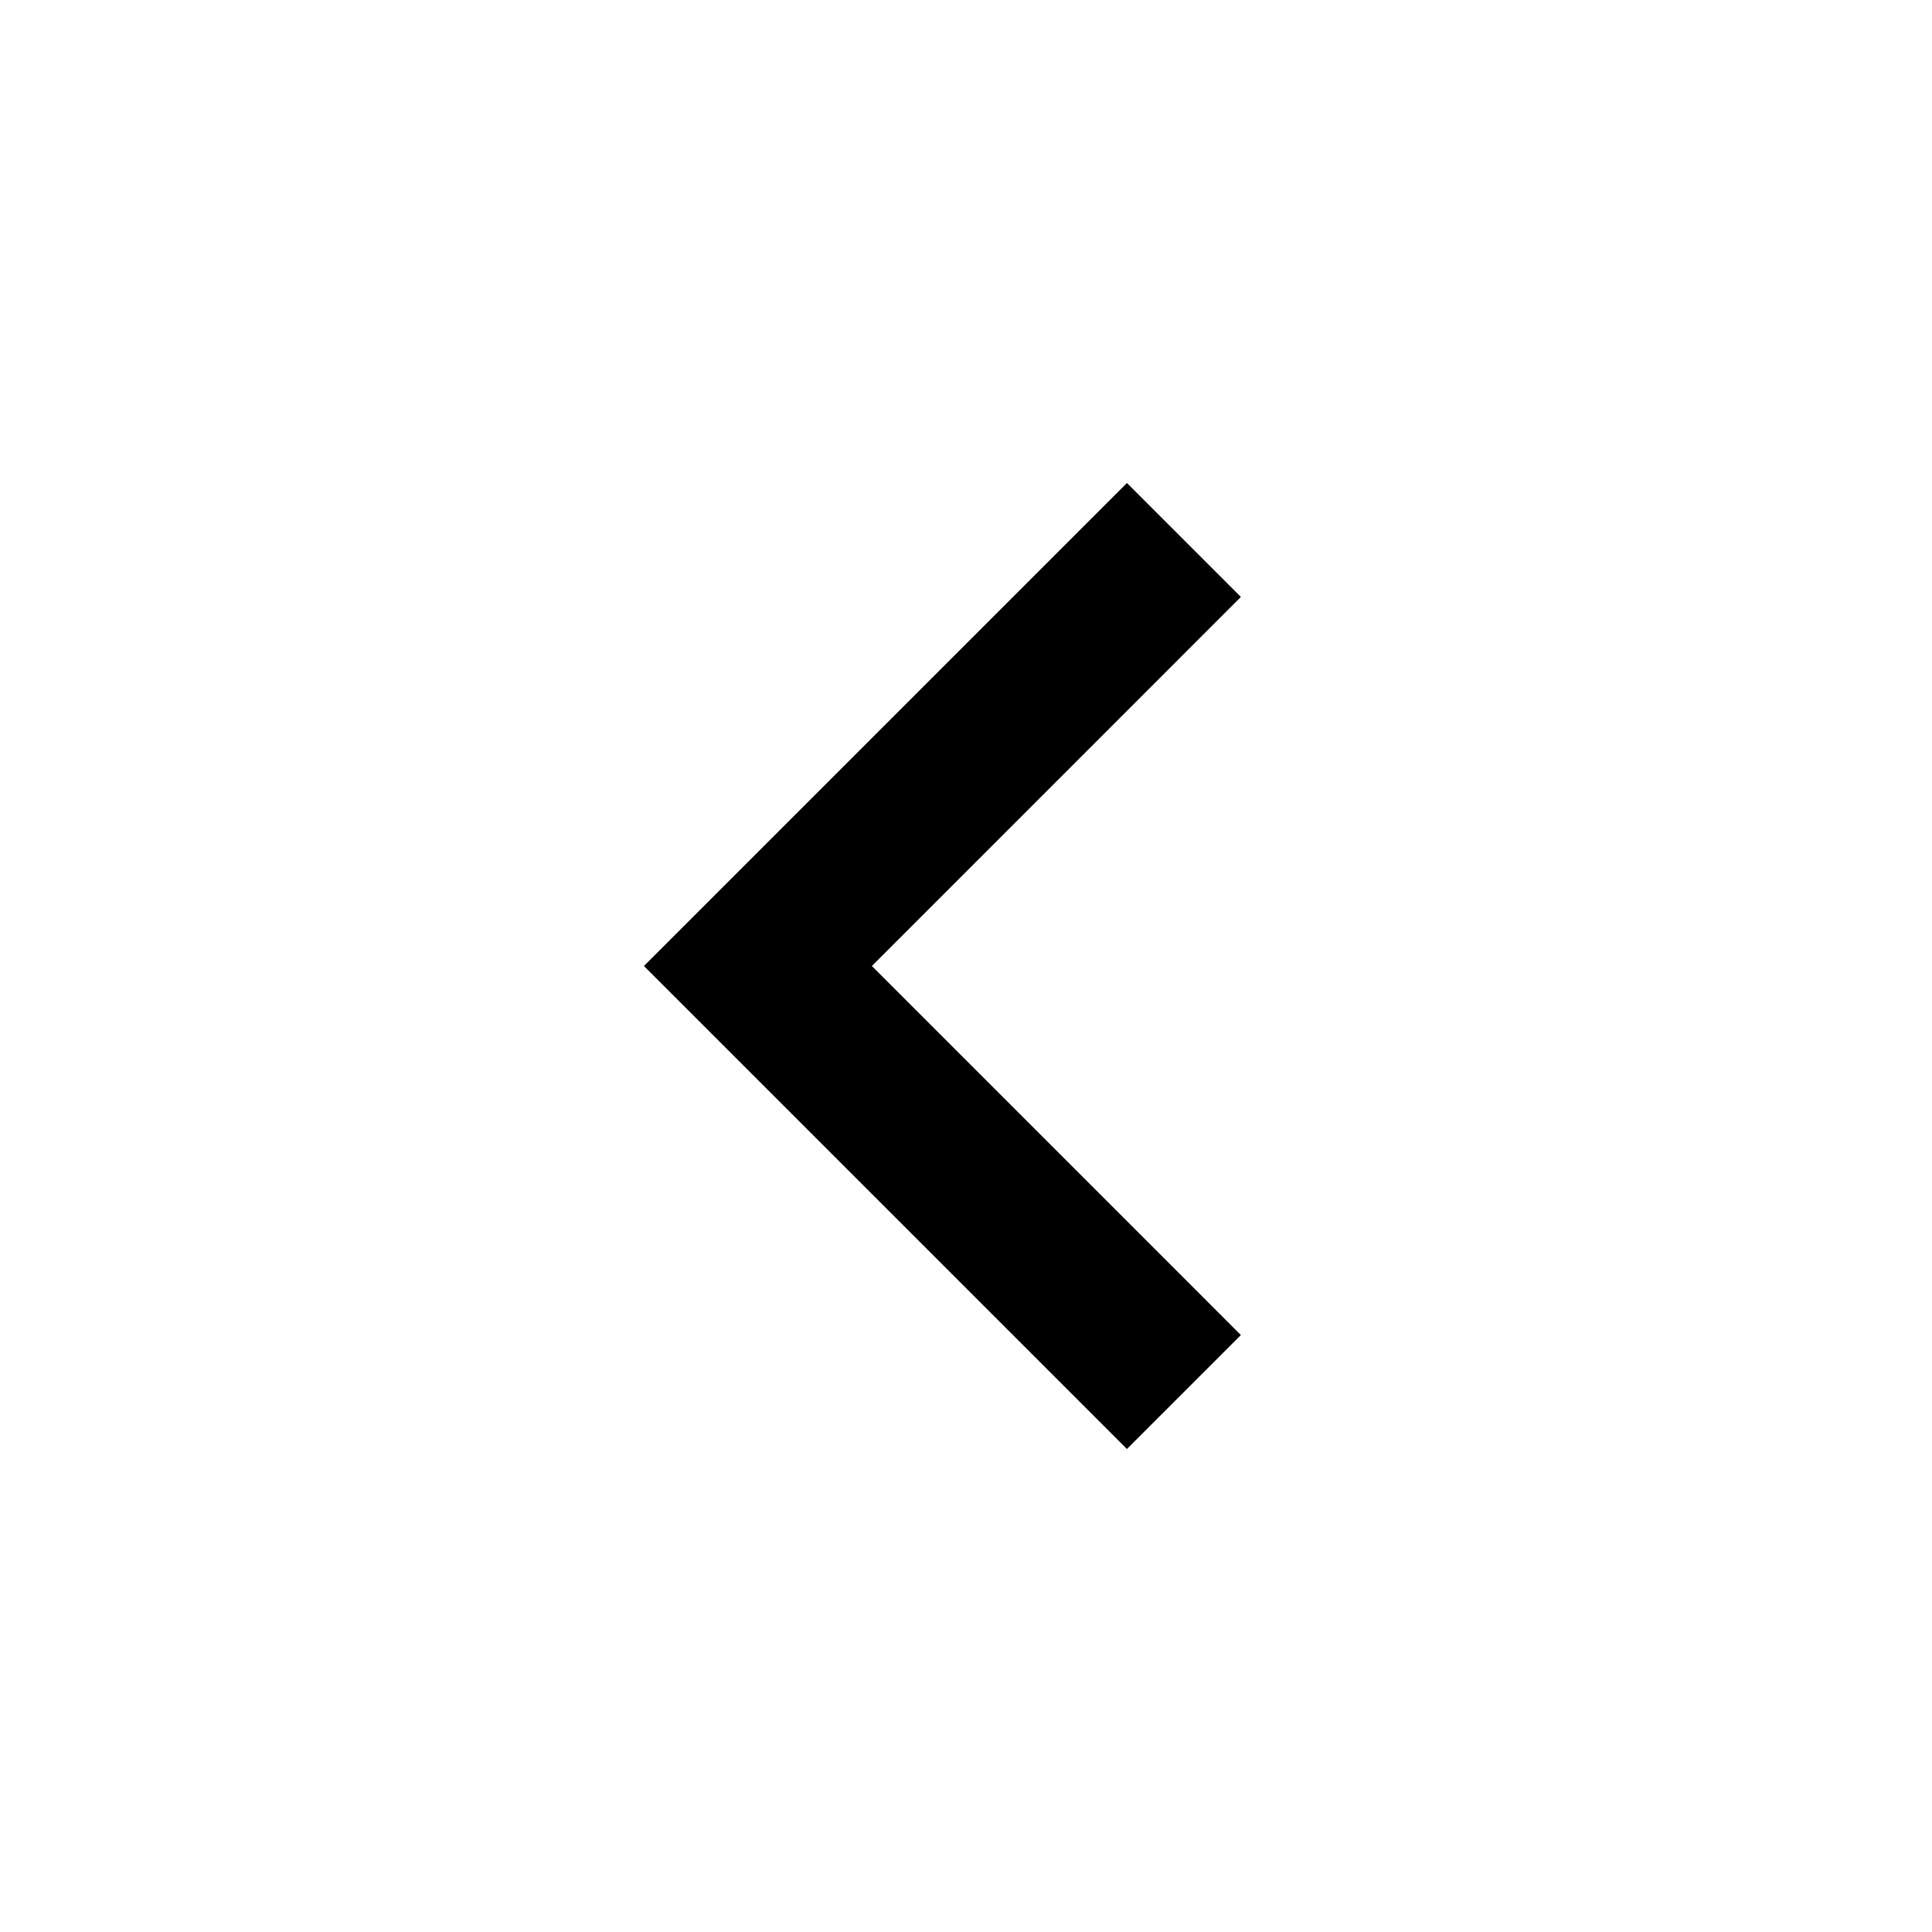
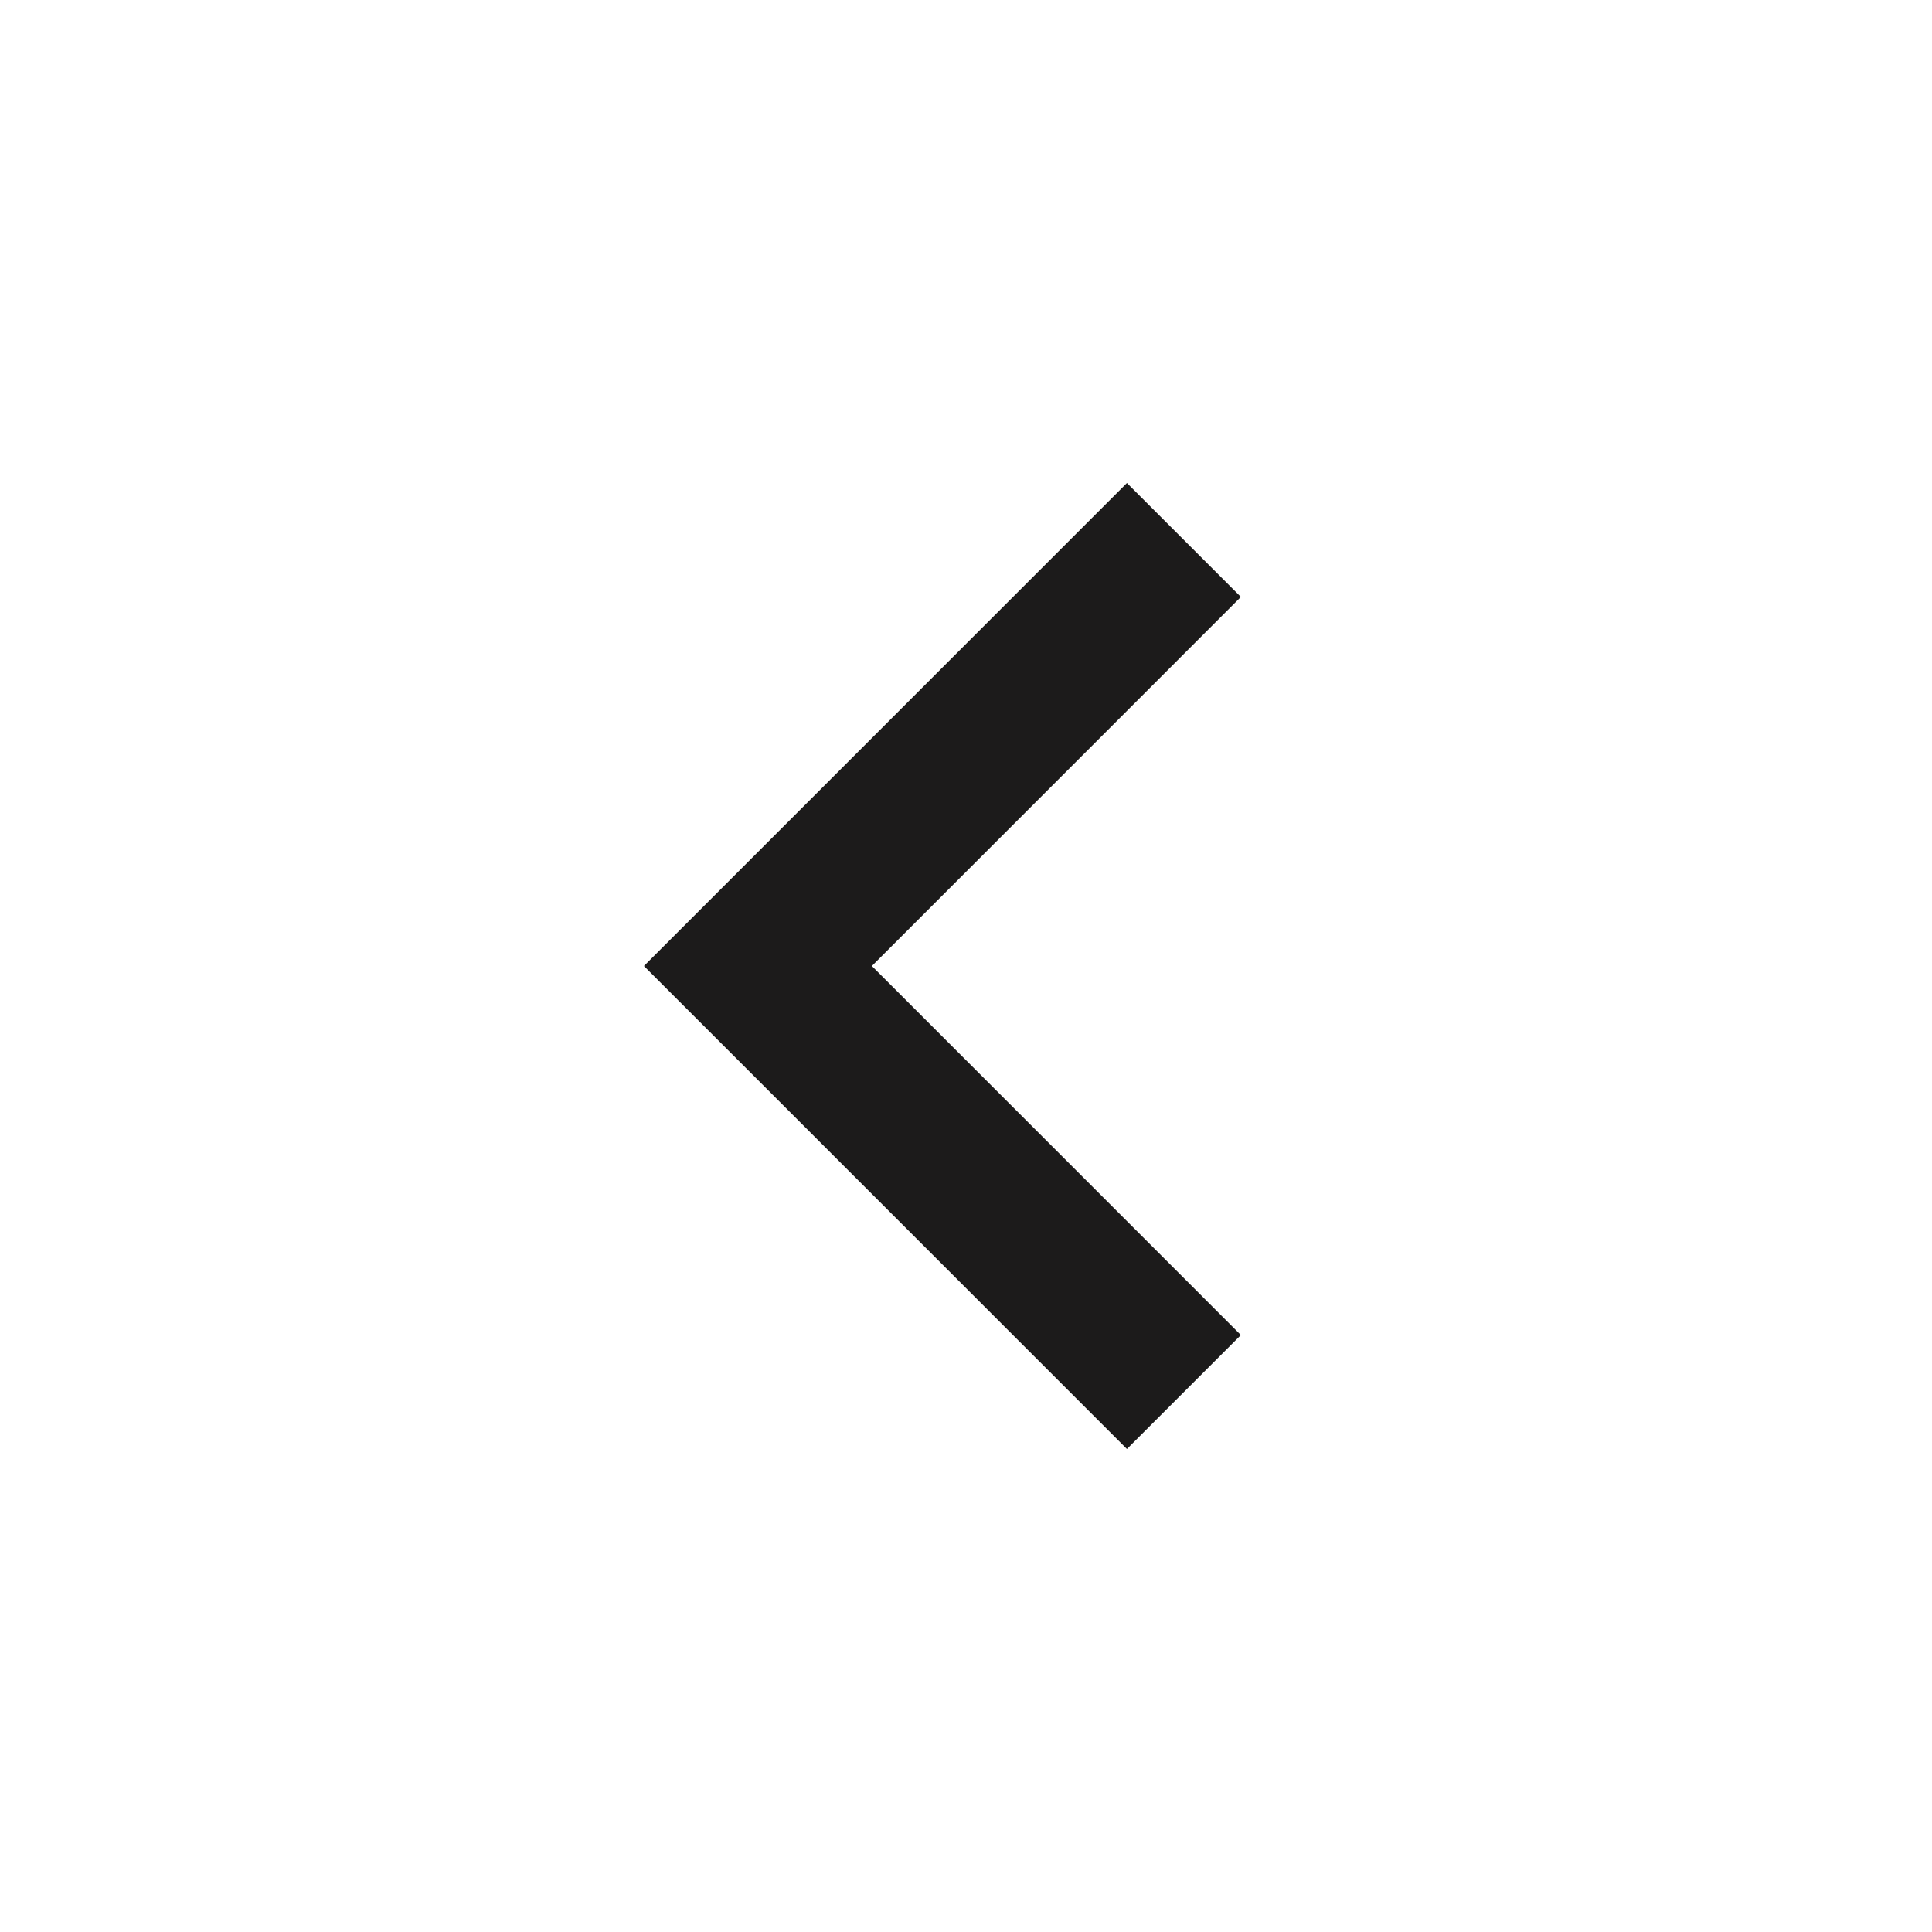
<svg xmlns="http://www.w3.org/2000/svg" width="40pt" height="40pt" viewBox="0 0 40 40" version="1.1">
+   <defs>
+     <style>
+       .cls-1 {
+         fill: #1C1B1B;
+         stroke:none;
+         fill-rule:nonzero;
+         fill-opacity:1;
+       }
+     </style>
+   </defs>
  <g id="surface1">
-     <path style=" stroke:none;fill-rule:nonzero;fill:rgb(0%,0%,0%);fill-opacity:1;" d="M 25.691 12.359 L 23.332 10 L 13.332 20 L 23.332 30 L 25.691 27.641 L 18.051 20 Z M 25.691 12.359 " />
+     <path class="cls-1" d="M 25.691 12.359 L 23.332 10 L 13.332 20 L 23.332 30 L 25.691 27.641 L 18.051 20 Z M 25.691 12.359 " />
  </g>
</svg>
